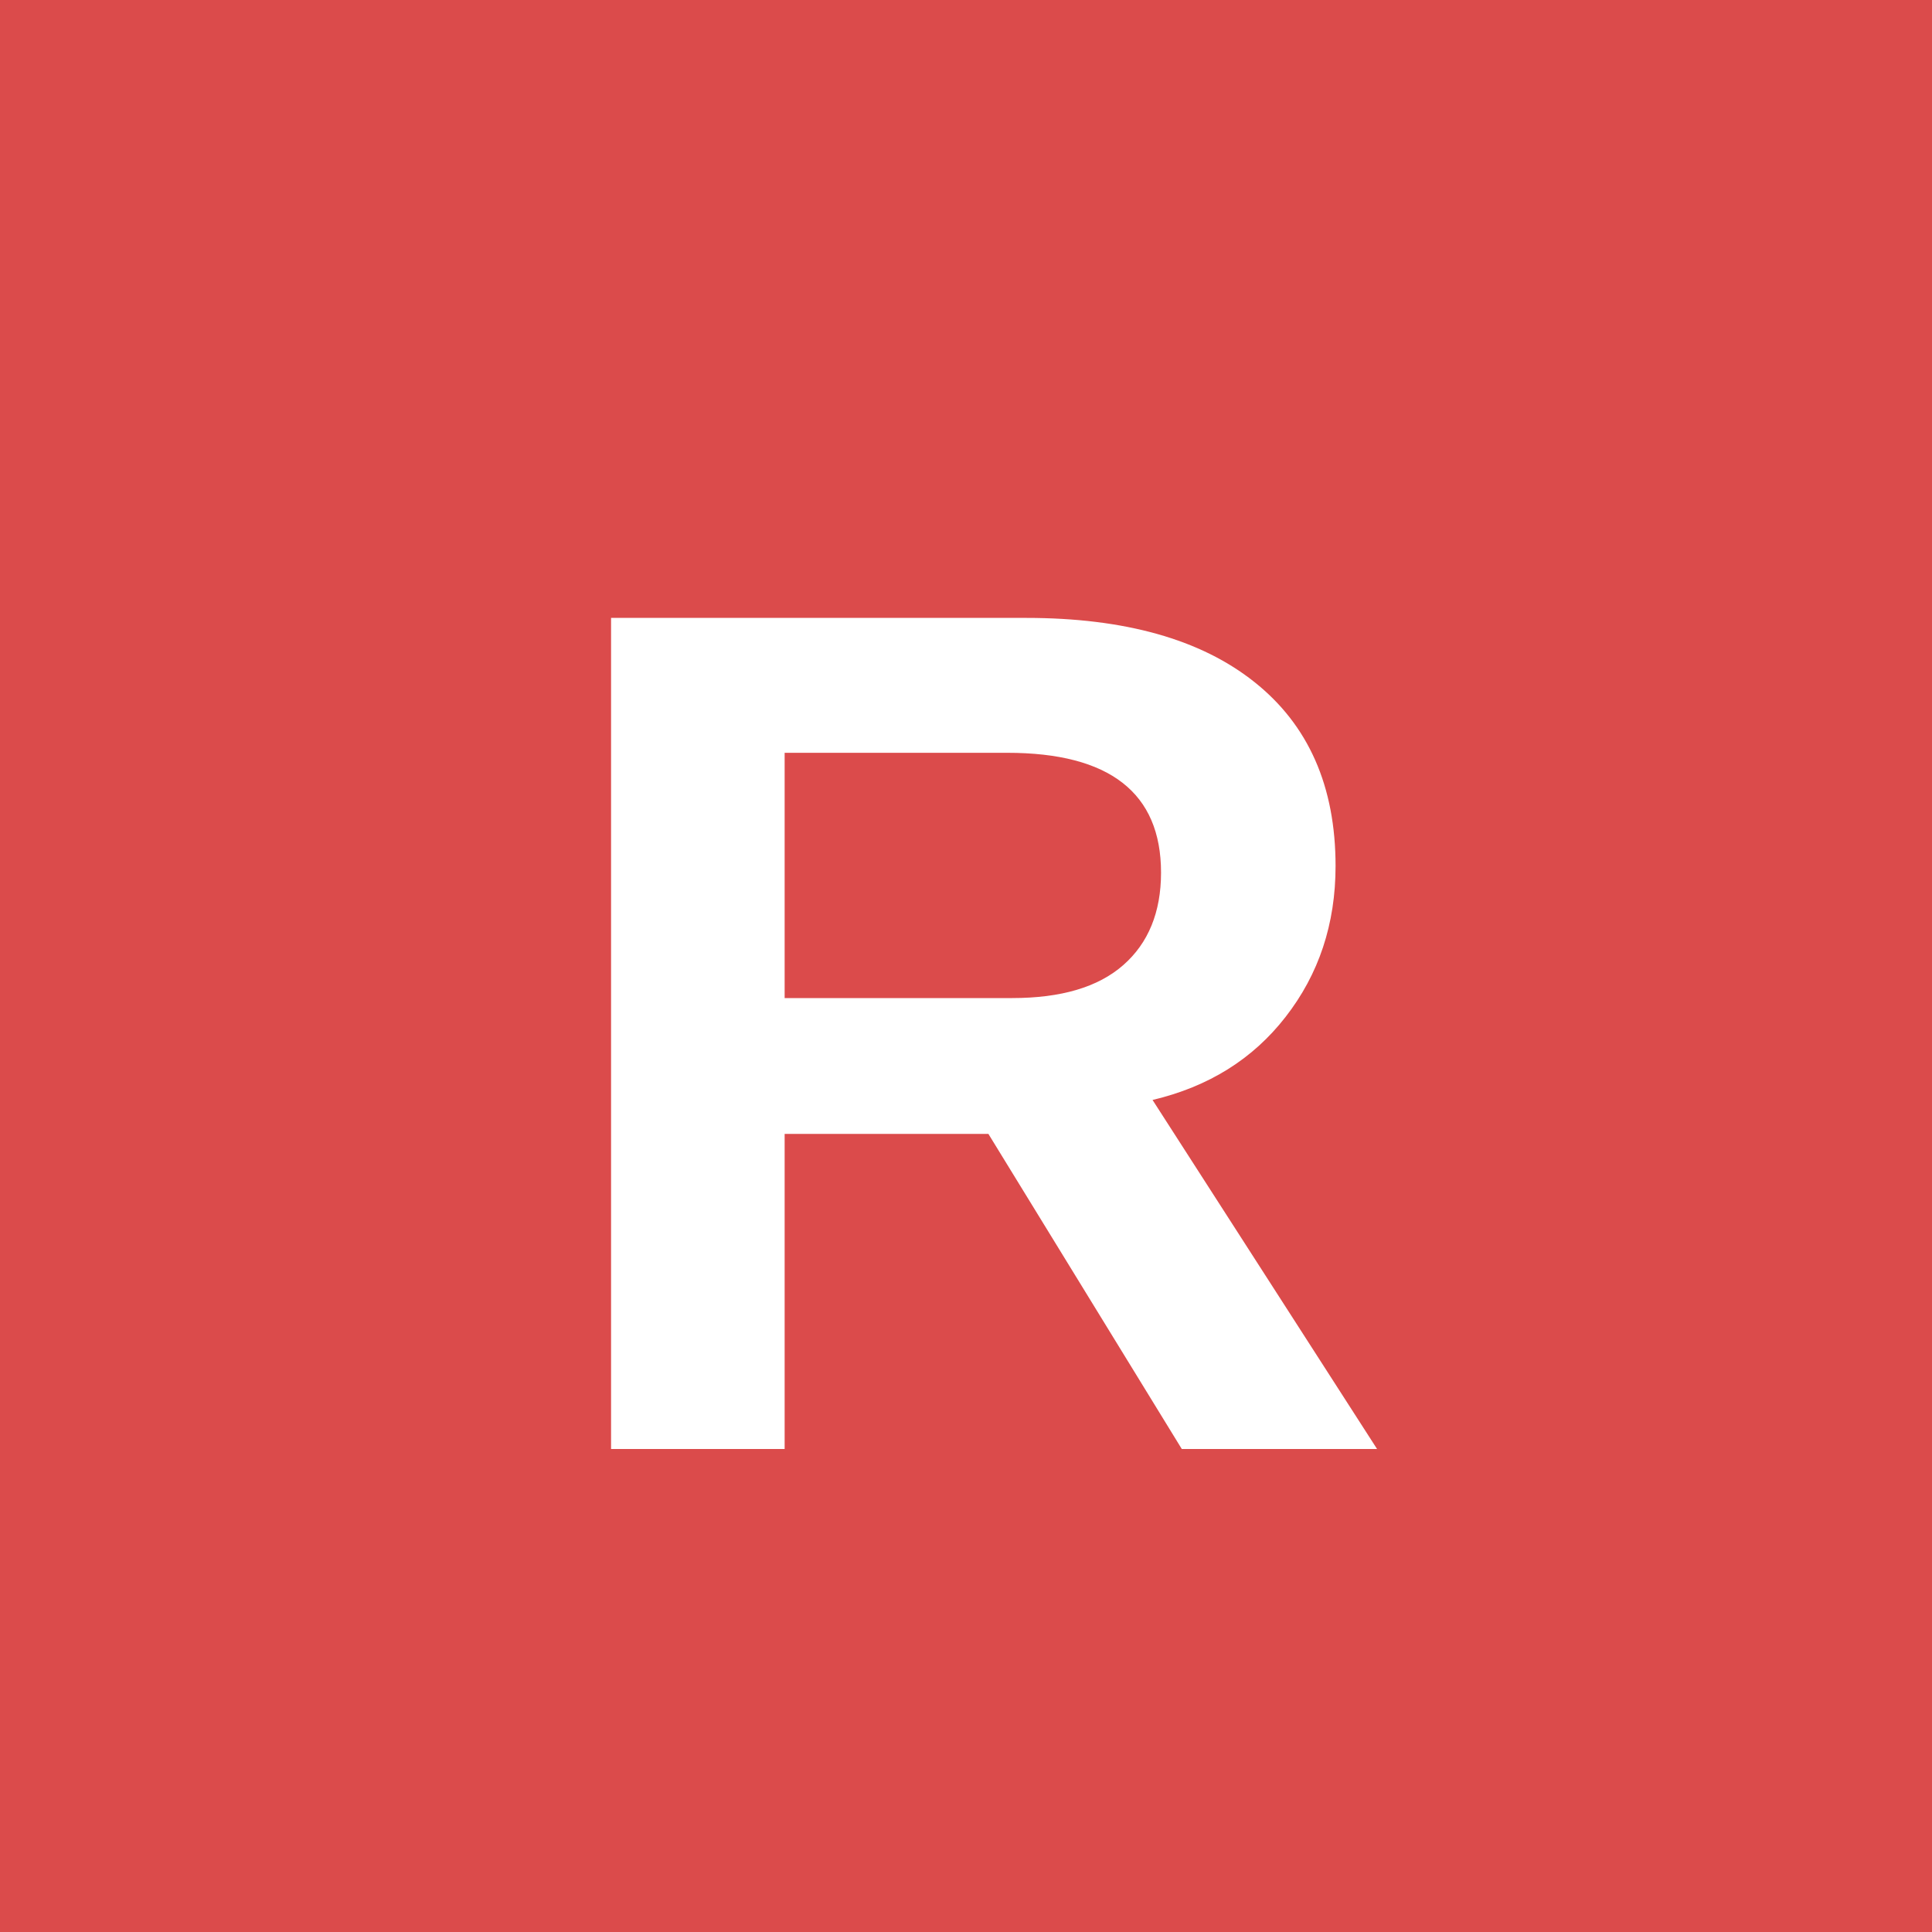
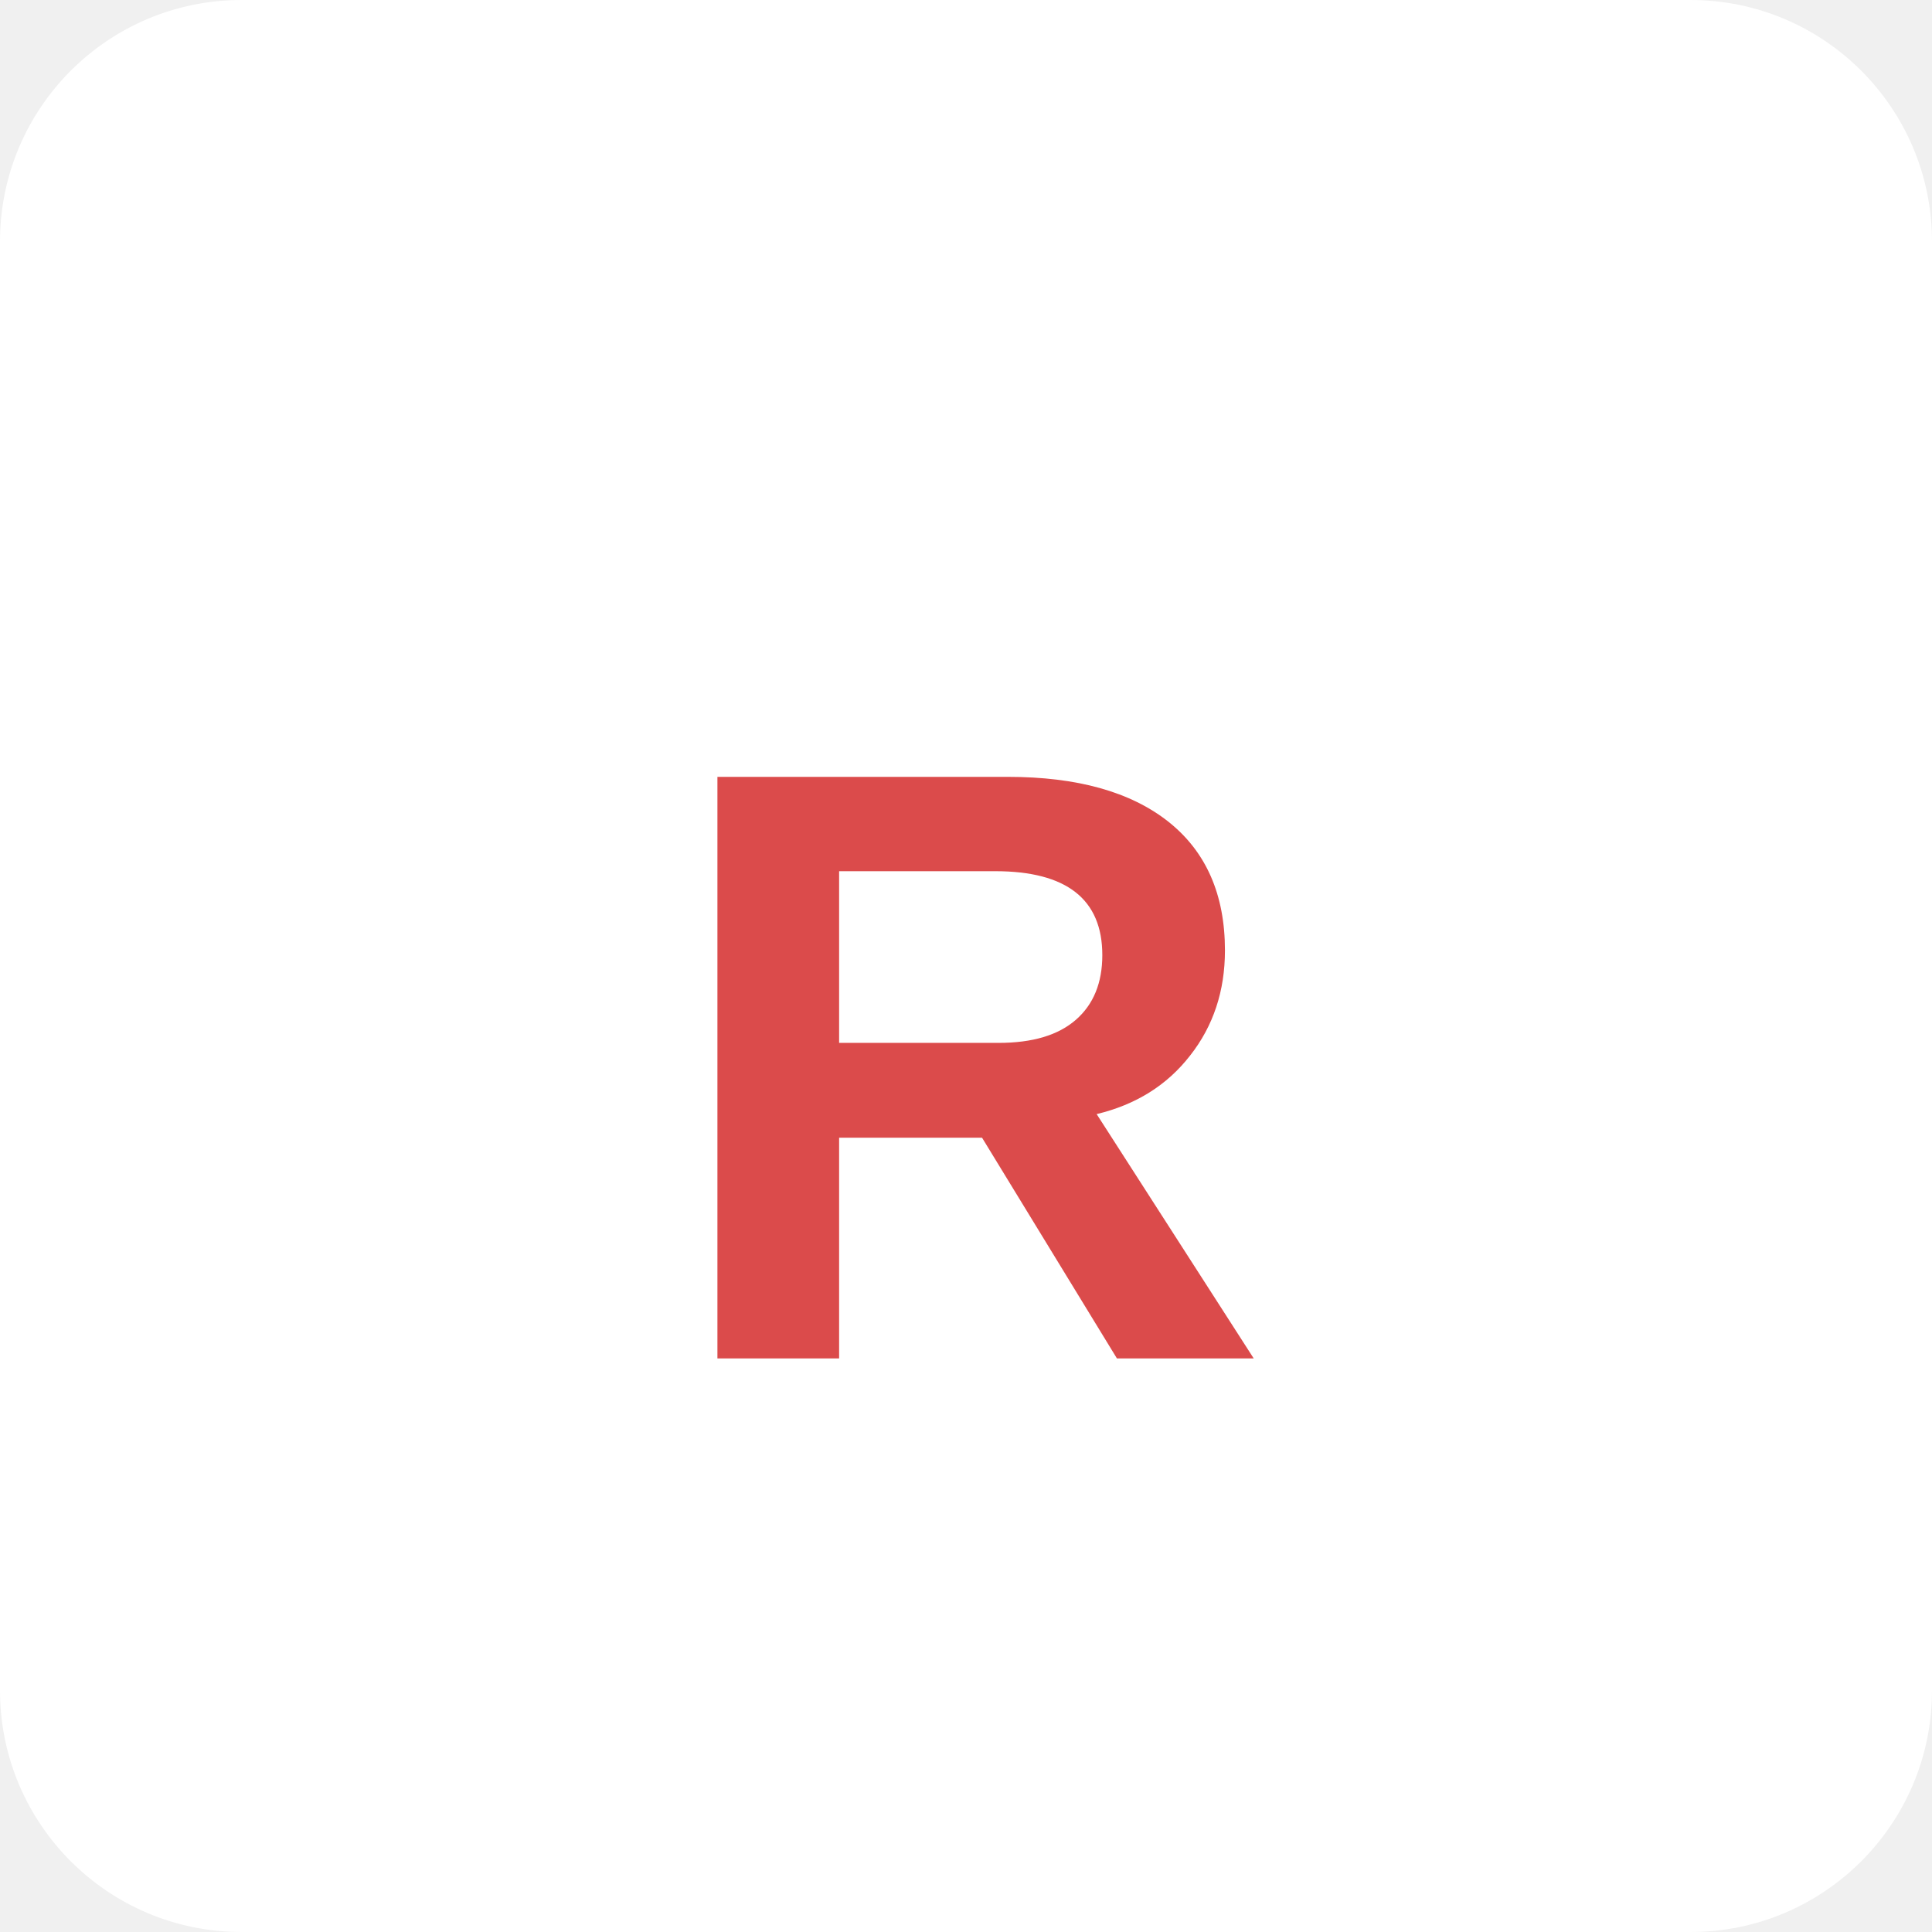
- <svg xmlns="http://www.w3.org/2000/svg" width="32" height="32">
-   <rect width="32" height="32" fill="#DB4B4B" />
-   <text x="16" y="24" font-family="Arial, sans-serif" font-size="20" font-weight="bold" fill="#ffffff" text-anchor="middle">R</text>
+ <svg xmlns="http://www.w3.org/2000/svg" width="64" height="64">
+   <rect width="64" height="64" fill="#ffffff" rx="8" />
+   <text x="32" y="45" font-family="Arial, sans-serif" font-size="28" font-weight="bold" fill="#DB4B4B" text-anchor="middle">R</text>
</svg>
